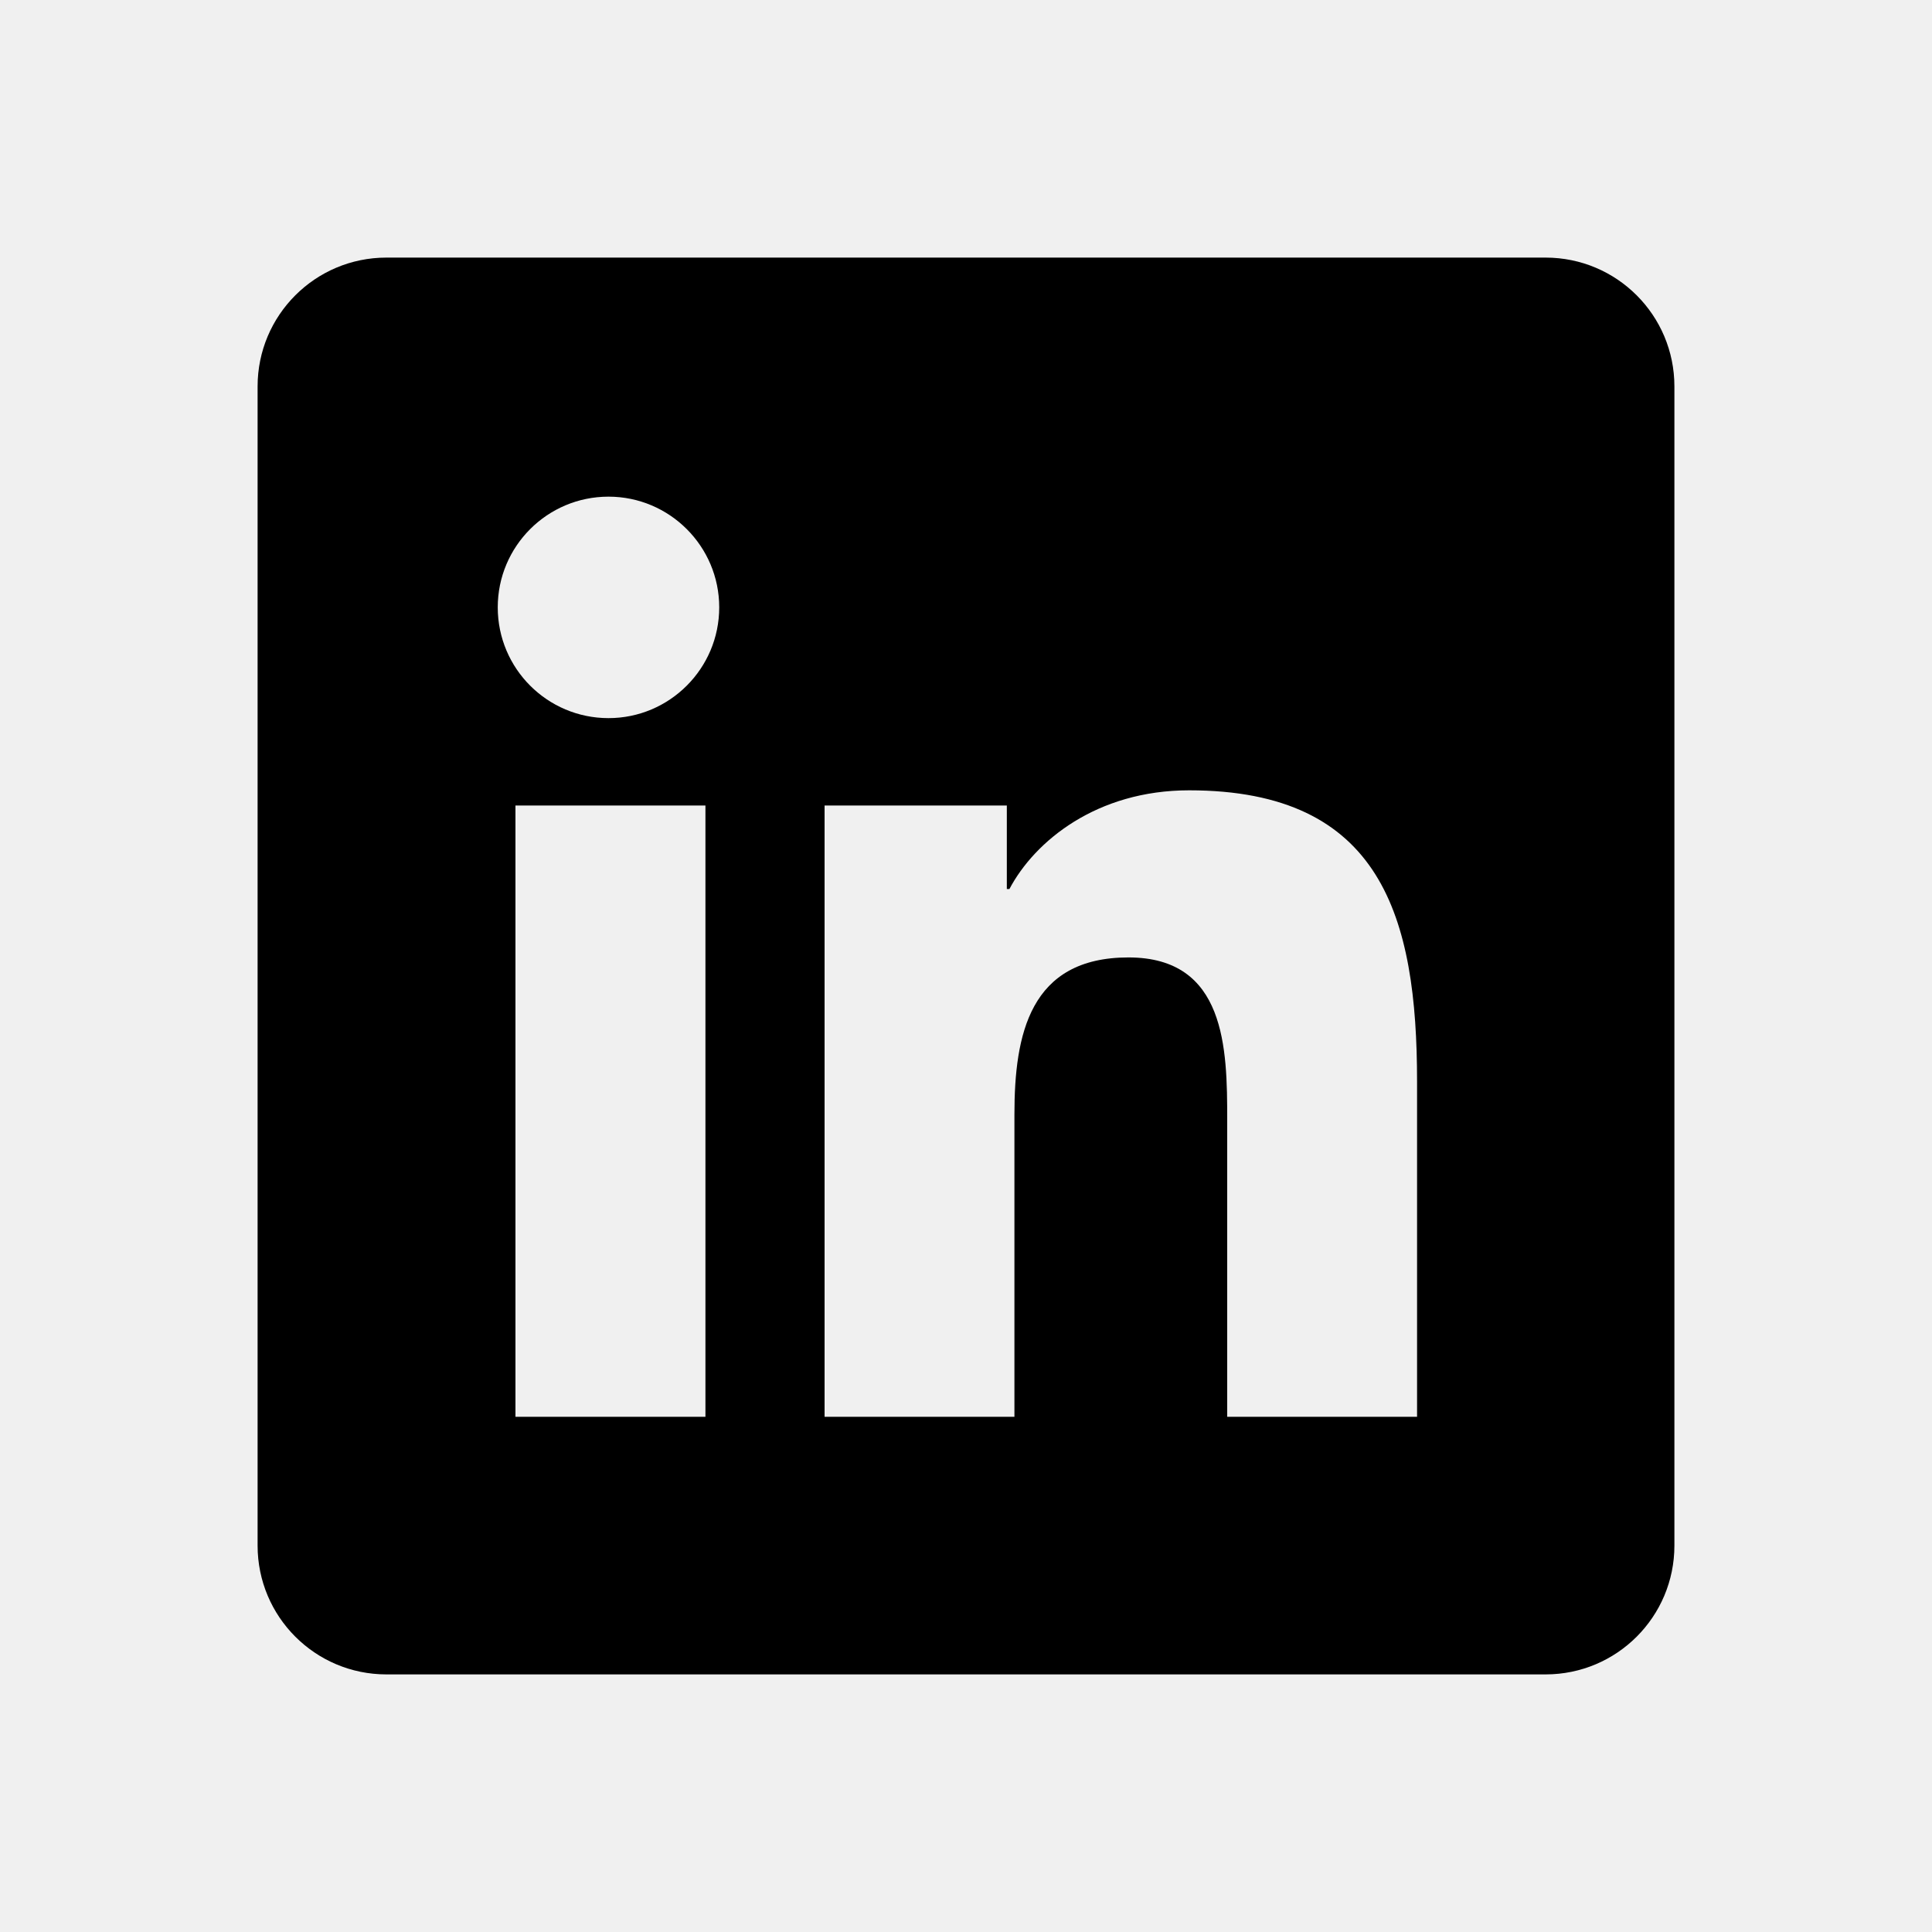
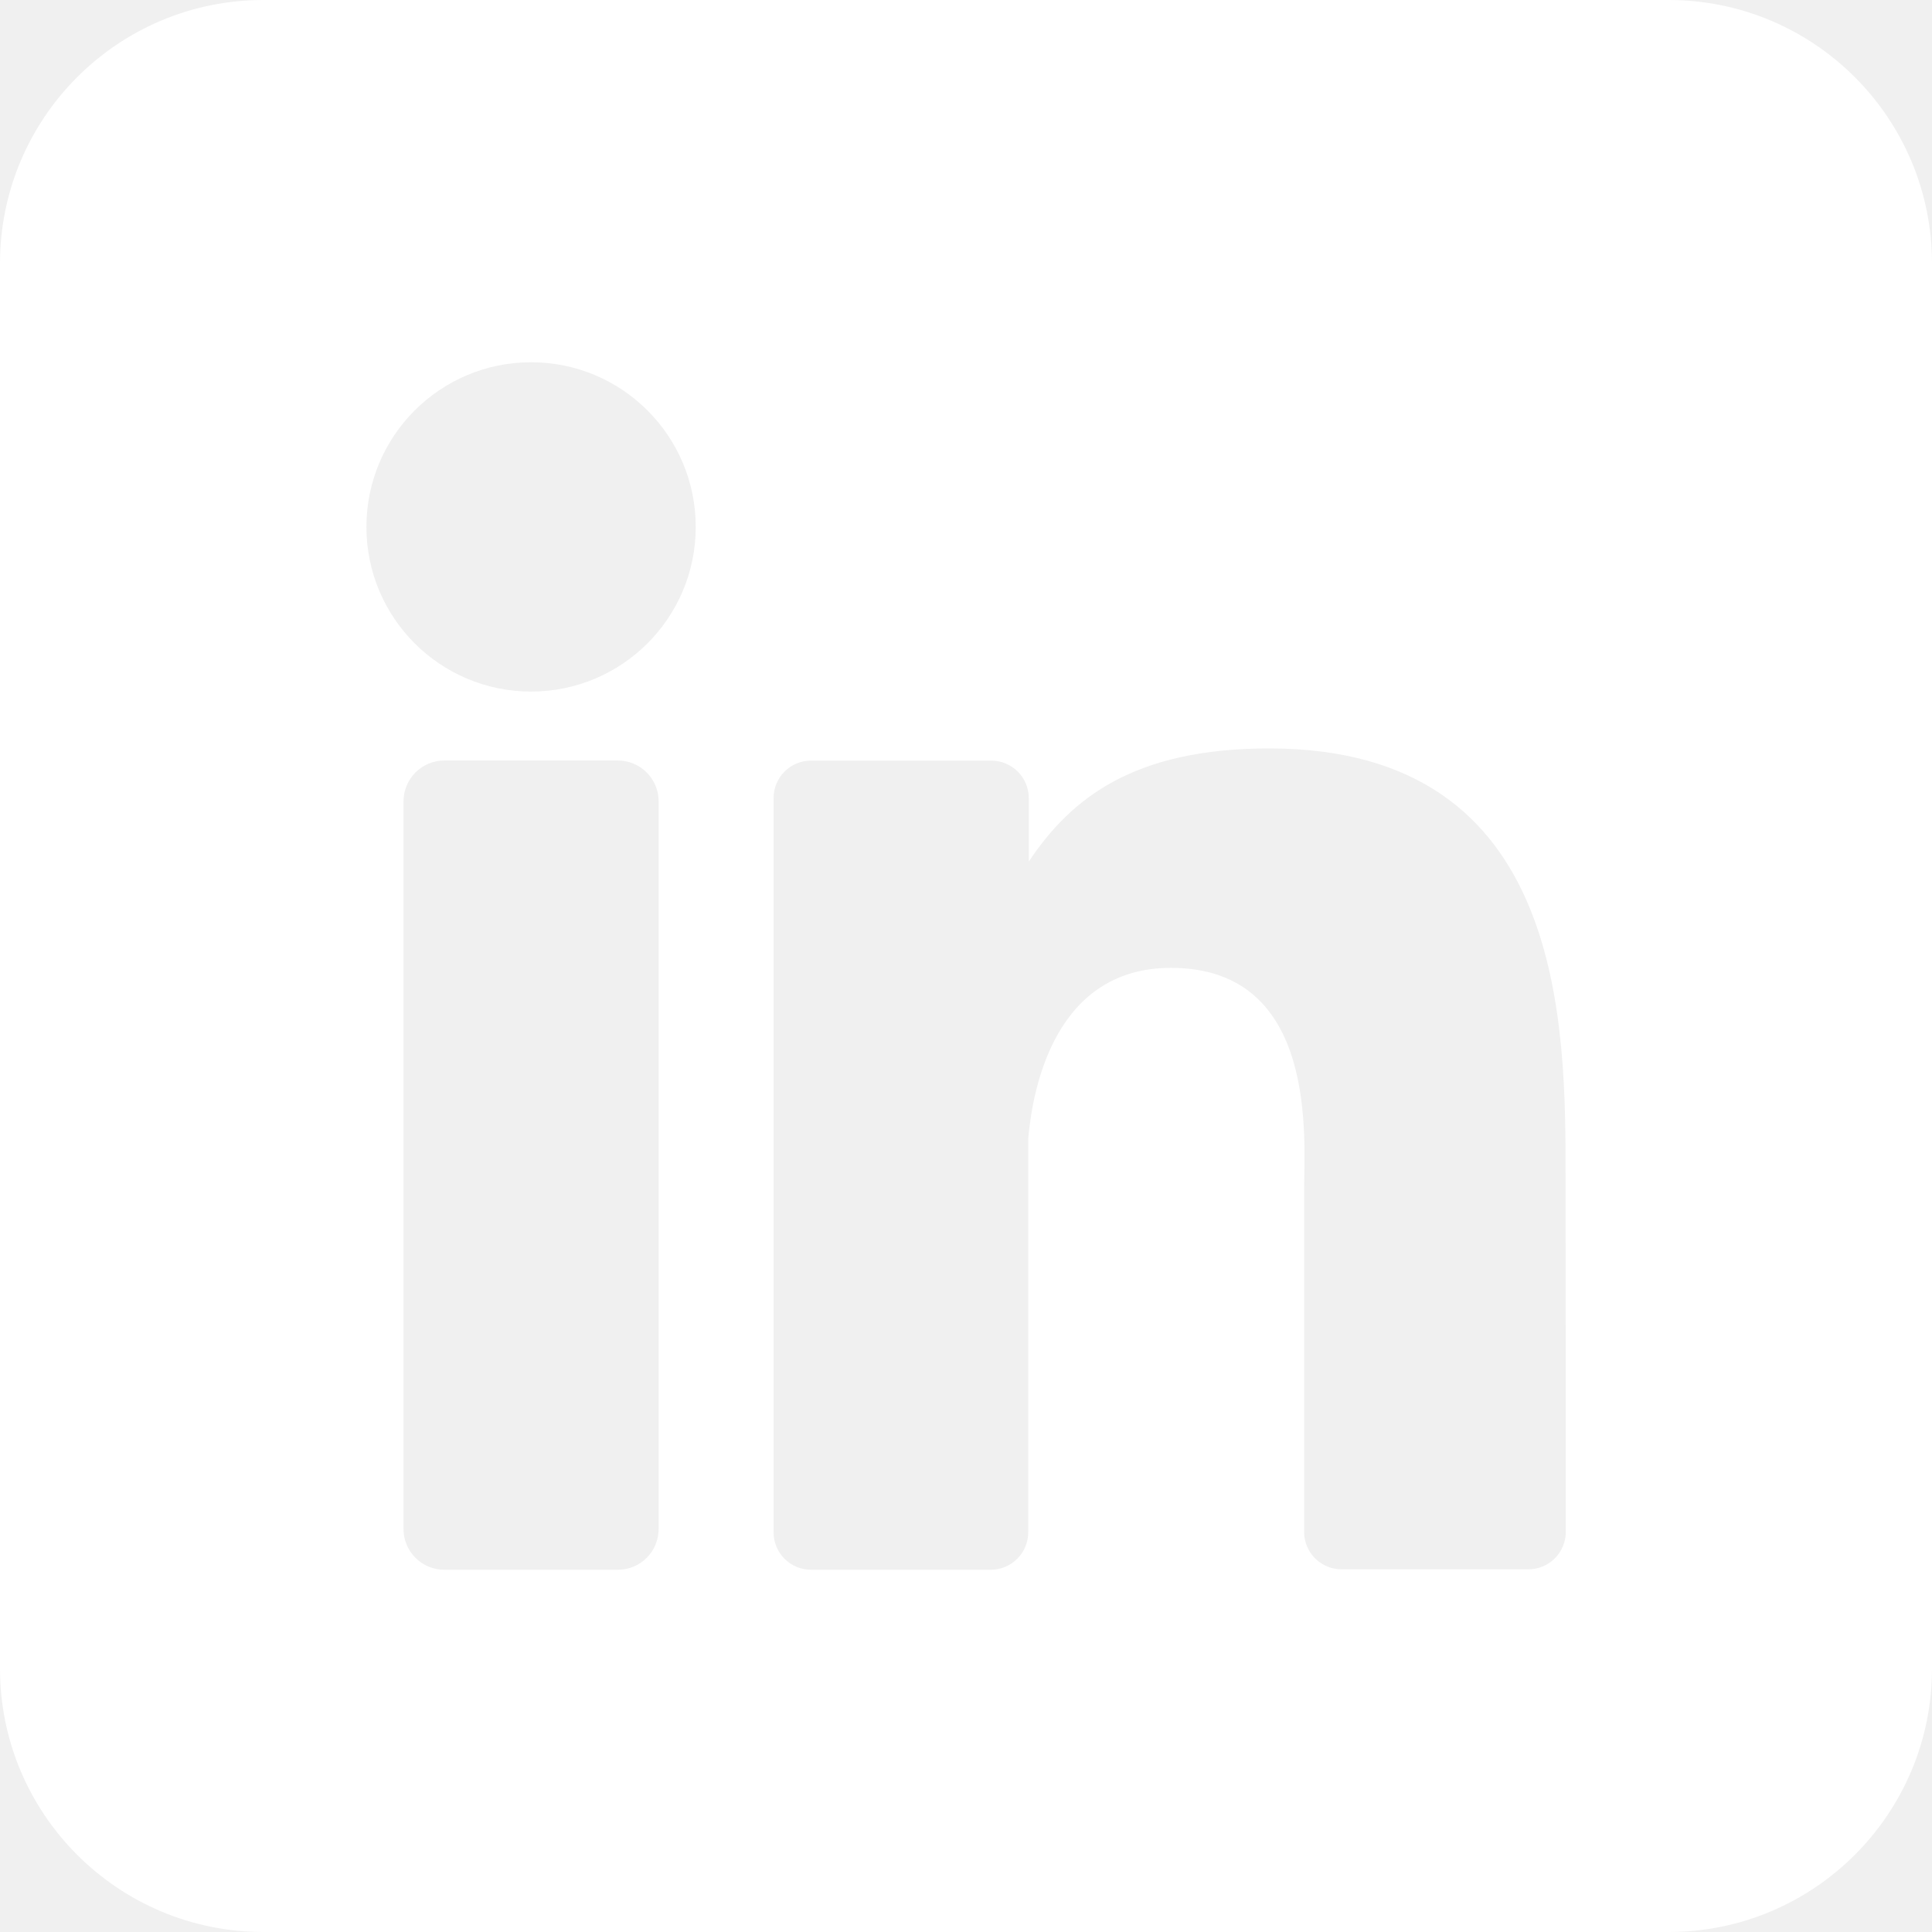
- <svg xmlns="http://www.w3.org/2000/svg" viewBox="0 0 30 30" width="30px" height="30px">
-   <path d="M24,4H6C4.895,4,4,4.895,4,6v18c0,1.105,0.895,2,2,2h18c1.105,0,2-0.895,2-2V6C26,4.895,25.105,4,24,4z M10.954,22h-2.95 v-9.492h2.95V22z M9.449,11.151c-0.951,0-1.72-0.771-1.72-1.72c0-0.949,0.77-1.719,1.72-1.719c0.948,0,1.719,0.771,1.719,1.719 C11.168,10.38,10.397,11.151,9.449,11.151z M22.004,22h-2.948v-4.616c0-1.101-0.02-2.517-1.533-2.517 c-1.535,0-1.771,1.199-1.771,2.437V22h-2.948v-9.492h2.83v1.297h0.04c0.394-0.746,1.356-1.533,2.791-1.533 c2.987,0,3.539,1.966,3.539,4.522V22z" />
+ <svg xmlns="http://www.w3.org/2000/svg" version="1.1" width="512" height="512" x="0" y="0" viewBox="0 0 176 176" style="enable-background:new 0 0 512 512" xml:space="preserve" class="">
+   <g>
+     <path d="M152 0H24A24 24 0 0 0 0 24v128a24 24 0 0 0 24 24h128a24 24 0 0 0 24-24V24a24 24 0 0 0-24-24zM60 139.28a3.71 3.71 0 0 1-3.71 3.72H40.48a3.71 3.71 0 0 1-3.72-3.72V73a3.72 3.72 0 0 1 3.72-3.72h15.81A3.72 3.72 0 0 1 60 73zM48.38 63a15 15 0 1 1 15-15 15 15 0 0 1-15 15zm94.26 76.54a3.41 3.41 0 0 1-3.42 3.42h-17a3.41 3.41 0 0 1-3.42-3.42v-31.05c0-4.64 1.36-20.32-12.13-20.32-10.45 0-12.58 10.73-13 15.55v35.86A3.42 3.42 0 0 1 90.3 143H73.88a3.41 3.41 0 0 1-3.41-3.42V72.71a3.41 3.41 0 0 1 3.41-3.42H90.3a3.42 3.42 0 0 1 3.42 3.42v5.78c3.88-5.83 9.63-10.31 21.9-10.31 27.18 0 27 25.38 27 39.32z" data-name="Layer 2" fill="#ffffff" data-original="#000000" class="" />
+   </g>
</svg>
